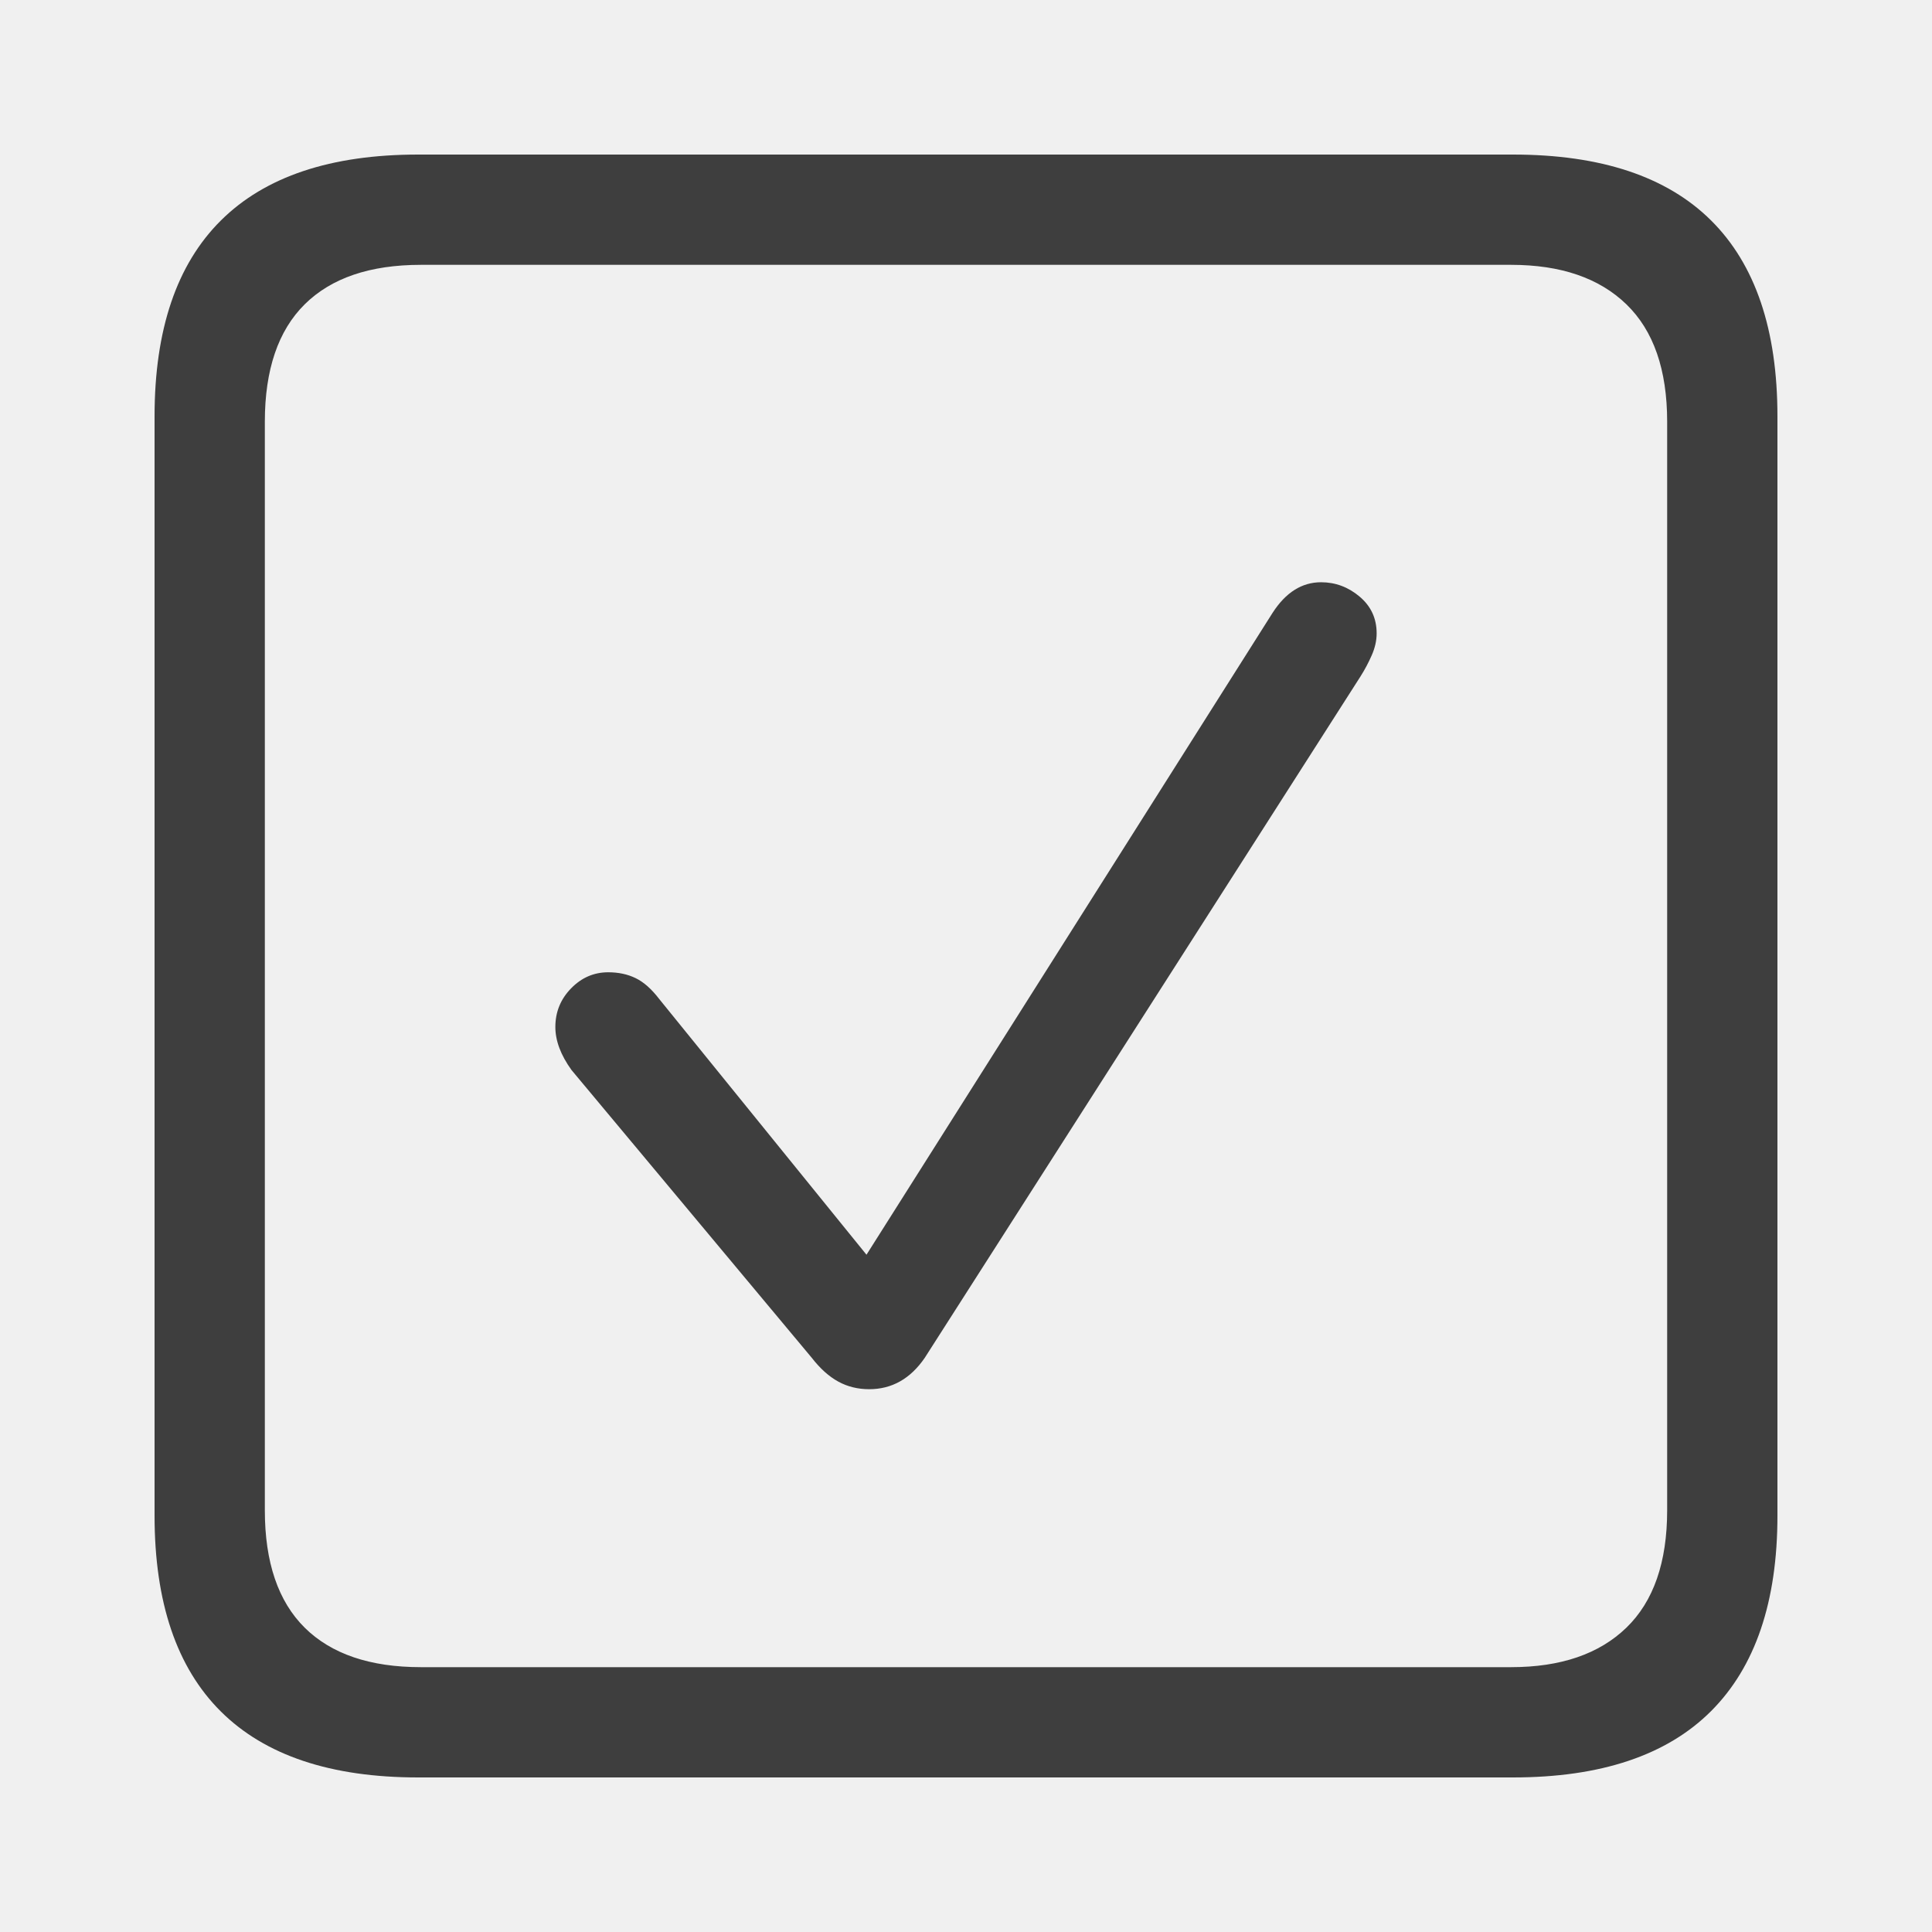
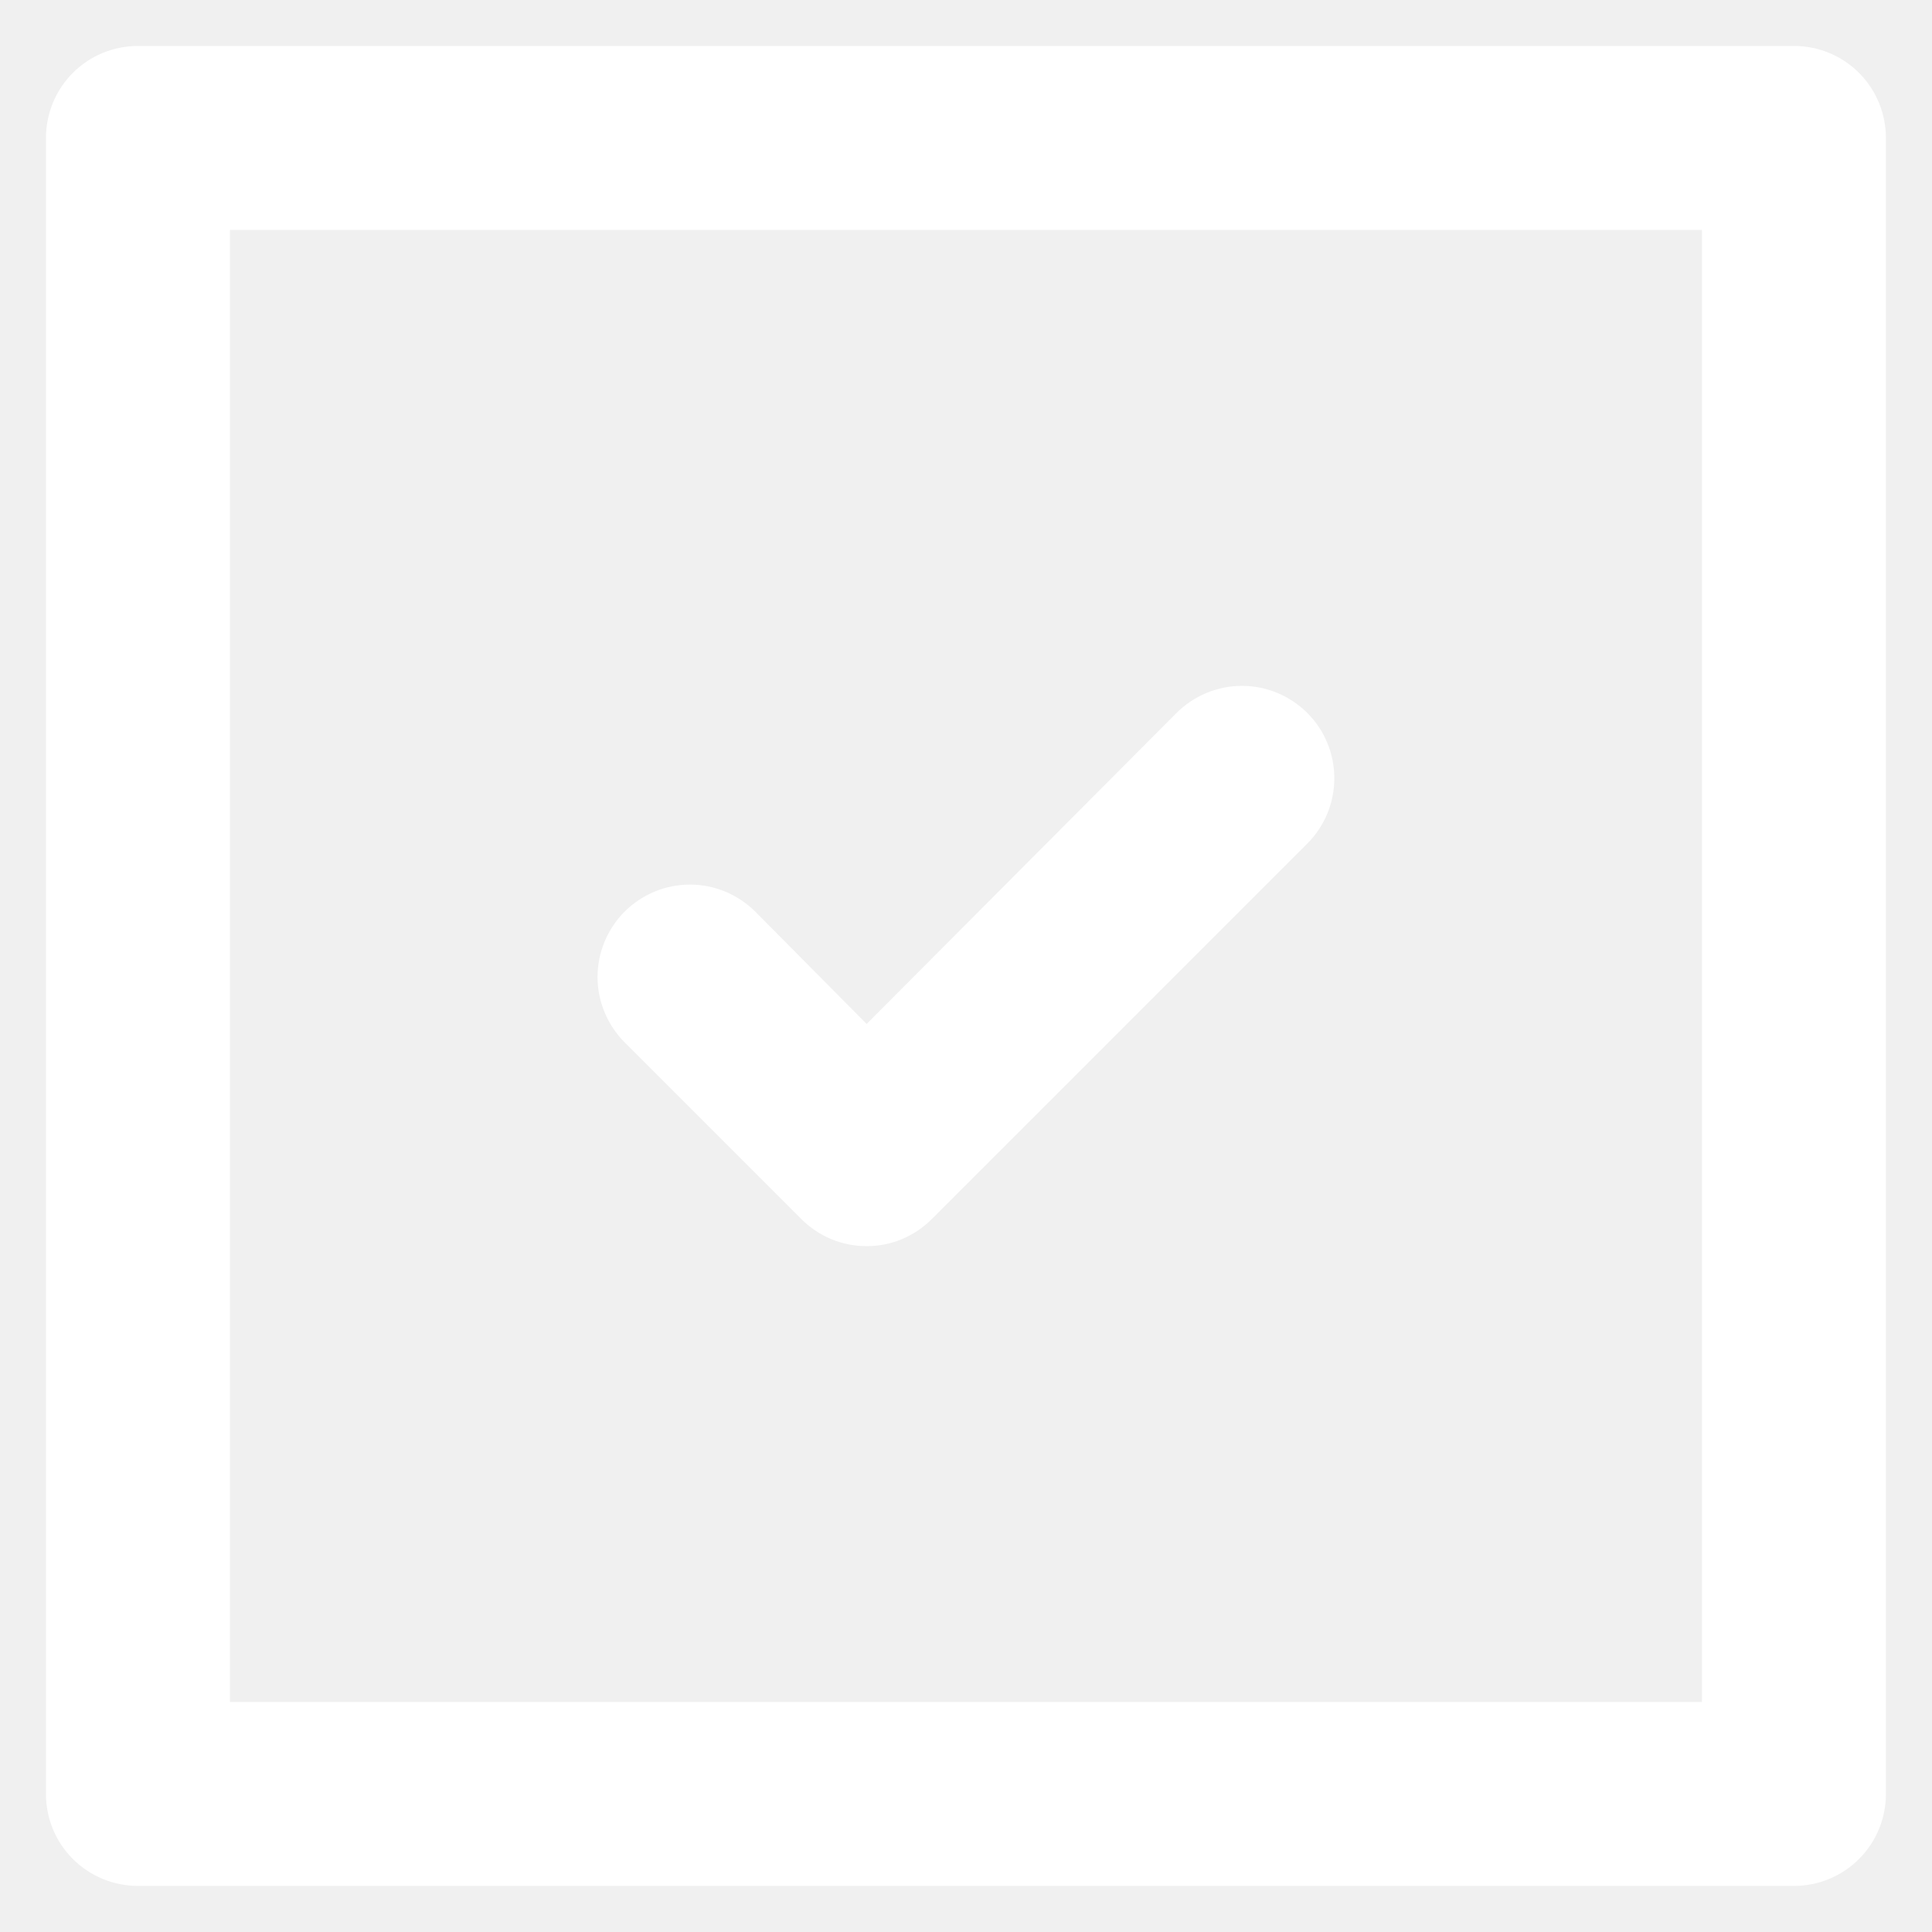
- <svg xmlns="http://www.w3.org/2000/svg" width="100px" height="100px" viewBox="0 0 100 100" version="1.1">
-   <g id="Artboard-Copy-292" stroke="none" stroke-width="1" fill="none" fill-rule="evenodd">
-     <path d="M78.309,92 C82.857,92 86.276,90.855 88.566,88.566 C90.855,86.276 92,82.904 92,78.449 L92,21.551 C92,17.065 90.855,13.685 88.566,11.411 C86.276,9.137 82.857,8 78.309,8 L21.644,8 C17.127,8 13.724,9.137 11.434,11.411 C9.145,13.685 8,17.065 8,21.551 L8,78.449 C8,82.935 9.145,86.315 11.434,88.589 C13.724,90.863 17.127,92 21.644,92 L78.309,92 Z M78.217,86.292 L21.783,86.292 C19.154,86.292 17.15,85.611 15.773,84.25 C14.397,82.888 13.708,80.862 13.708,78.17 L13.708,21.83 C13.708,19.138 14.397,17.112 15.773,15.75 C17.15,14.389 19.154,13.708 21.783,13.708 L78.217,13.708 C80.785,13.708 82.772,14.389 84.18,15.75 C85.588,17.112 86.292,19.138 86.292,21.83 L86.292,78.17 C86.292,80.862 85.588,82.888 84.18,84.25 C82.772,85.611 80.785,86.292 78.217,86.292 Z M44.988,71.905 C46.164,71.905 47.123,71.364 47.865,70.281 L70.42,35.01 C70.636,34.67 70.83,34.306 71,33.919 C71.17,33.533 71.255,33.154 71.255,32.782 C71.255,32.009 70.961,31.375 70.373,30.88 C69.786,30.385 69.12,30.137 68.378,30.137 C67.388,30.137 66.552,30.663 65.872,31.715 L44.849,64.944 L34.128,51.717 C33.726,51.191 33.316,50.828 32.898,50.627 C32.481,50.425 32.009,50.325 31.483,50.325 C30.74,50.325 30.098,50.603 29.557,51.16 C29.015,51.717 28.745,52.382 28.745,53.156 C28.745,53.867 29.023,54.61 29.58,55.383 L42.018,70.281 C42.451,70.838 42.907,71.248 43.387,71.51 C43.866,71.773 44.4,71.905 44.988,71.905 Z" id="􀃲" fill="#3E3E3E" fill-rule="nonzero" />
-   </g>
+ <svg xmlns="http://www.w3.org/2000/svg" width="14" height="14" viewBox="0 0 14 14" fill="none">
+   <path d="M5.806 8.833C5.868 8.895 5.942 8.945 6.023 8.979C6.105 9.013 6.192 9.03 6.28 9.03C6.368 9.03 6.455 9.013 6.536 8.979C6.617 8.945 6.691 8.895 6.753 8.833L9.473 6.113C9.599 5.987 9.669 5.817 9.669 5.64C9.669 5.462 9.599 5.292 9.473 5.166C9.347 5.041 9.177 4.97 9 4.97C8.822 4.97 8.652 5.041 8.526 5.166L6.28 7.42L5.473 6.606C5.347 6.481 5.177 6.41 5 6.41C4.822 6.41 4.652 6.481 4.526 6.606C4.401 6.732 4.33 6.902 4.33 7.08C4.33 7.257 4.401 7.427 4.526 7.553L5.806 8.833ZM13 0.333H1C0.823 0.333 0.653 0.403 0.528 0.528C0.403 0.653 0.333 0.823 0.333 1V13C0.333 13.177 0.403 13.346 0.528 13.471C0.653 13.596 0.823 13.666 1 13.666H13C13.177 13.666 13.346 13.596 13.471 13.471C13.596 13.346 13.666 13.177 13.666 13V1C13.666 0.823 13.596 0.653 13.471 0.528C13.346 0.403 13.177 0.333 13 0.333ZM12.333 12.333H1.666V1.666H12.333V12.333Z" fill="white" />
</svg>
